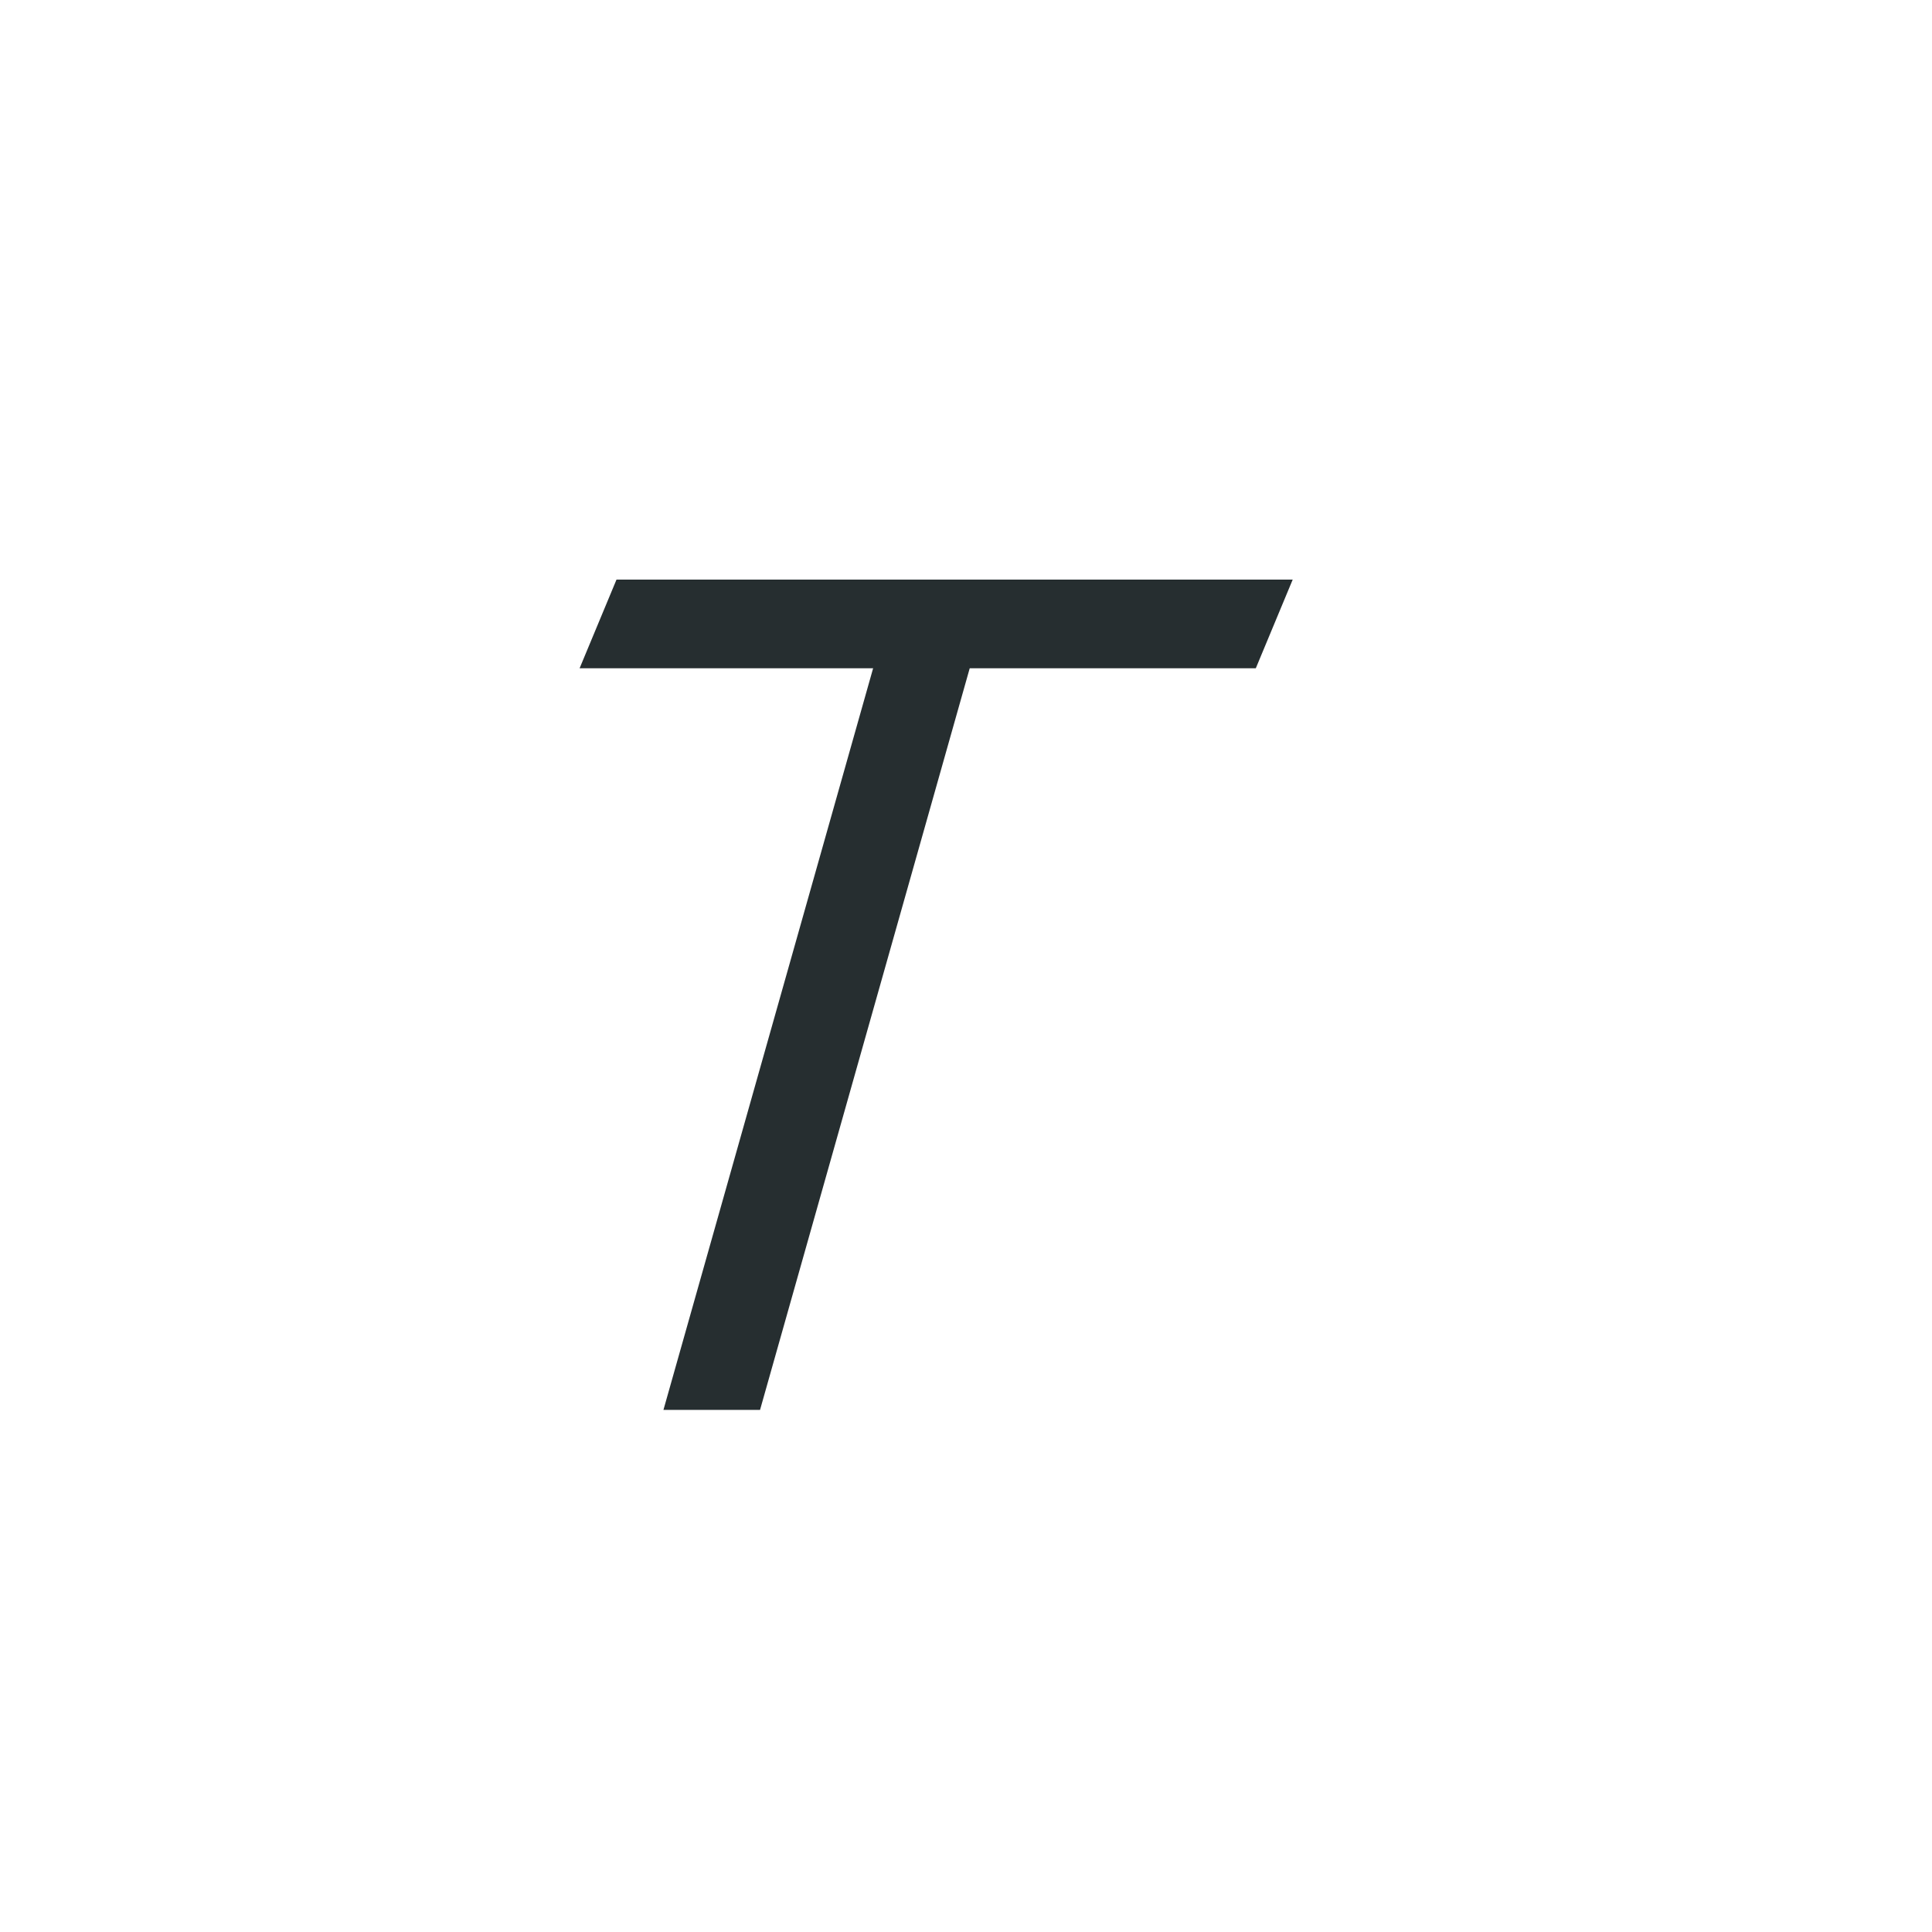
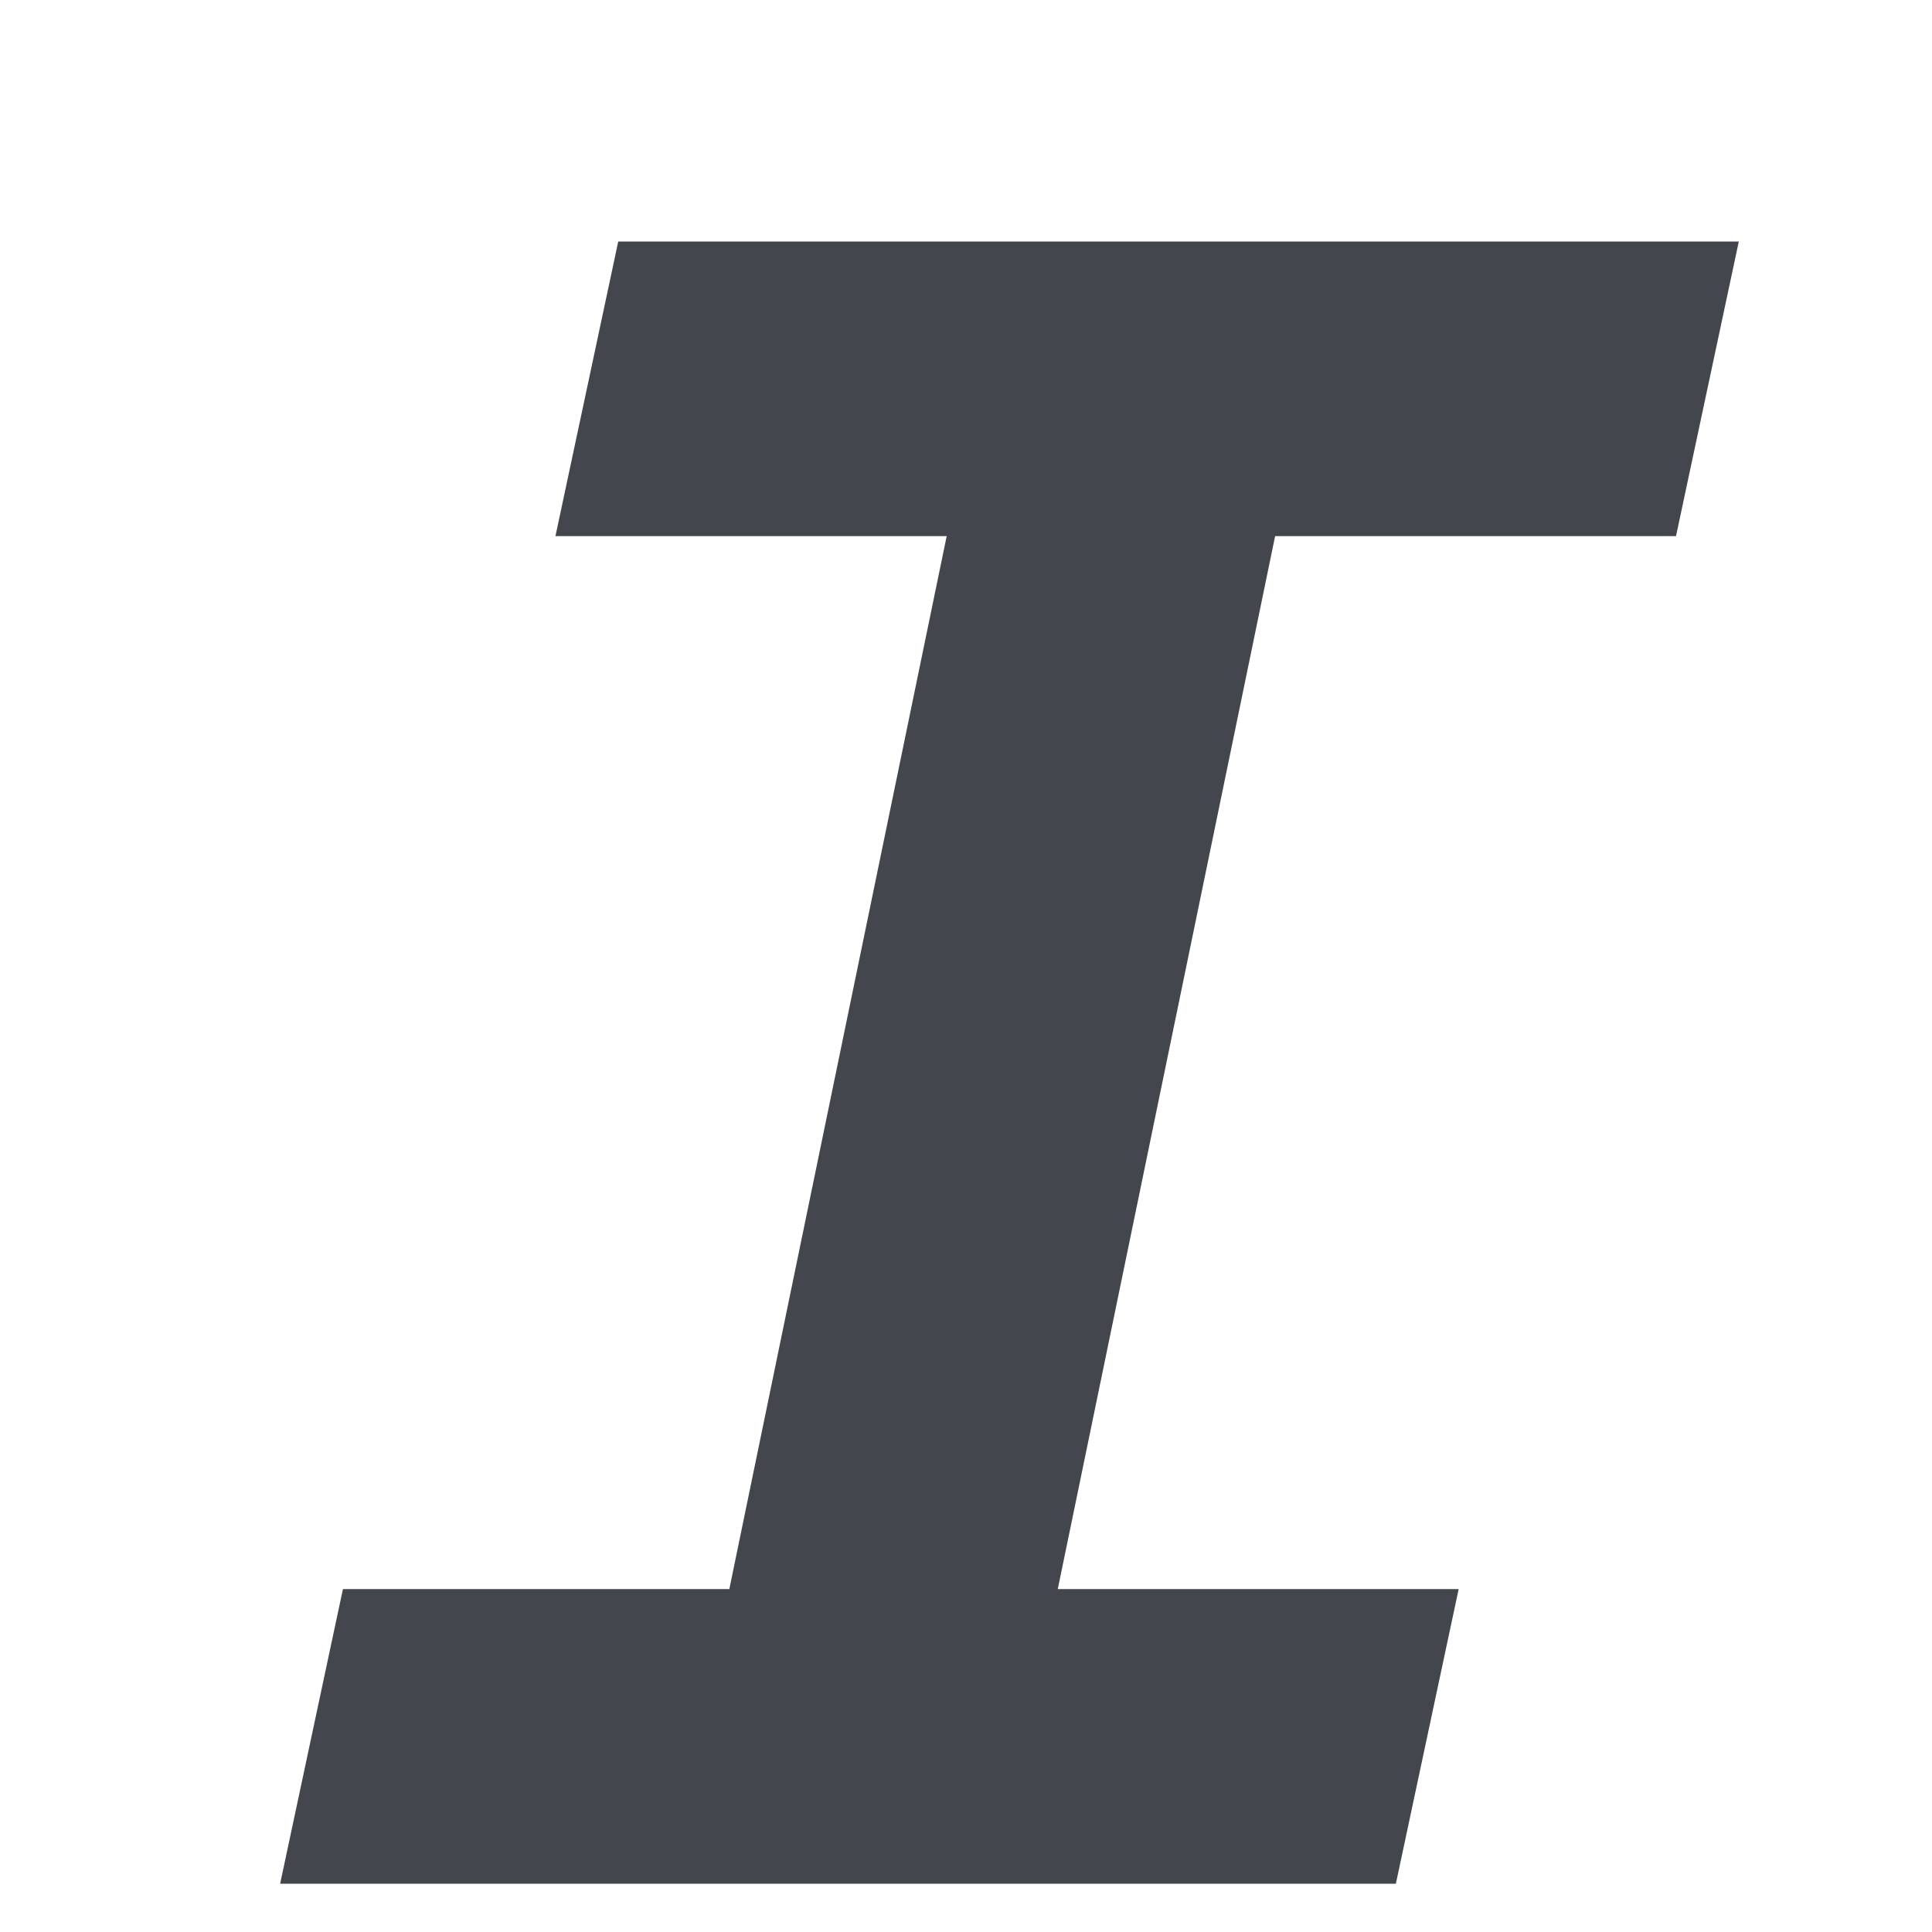
- <svg xmlns="http://www.w3.org/2000/svg" width="20" height="20" viewBox="0 0 20 20" fill="none">
-   <path d="M9.298 6H10.298L7.868 14.595H6.868L9.298 6Z" fill="#262E30" />
-   <path d="M6.382 6H13.382L13 6.918H6L6.382 6Z" fill="#262E30" />
+ <svg xmlns="http://www.w3.org/2000/svg" width="20" height="20" viewBox="0 0 20 20" fill="none" role="img">
+   <path d="M6.4 2.5H18L17.35 5.55H13.2L10.95 16.45H15.1L14.45 19.5H2.9L3.55 16.45H7.55L9.8 5.55H5.75L6.4 2.5Z" fill="#44464E" />
</svg>
